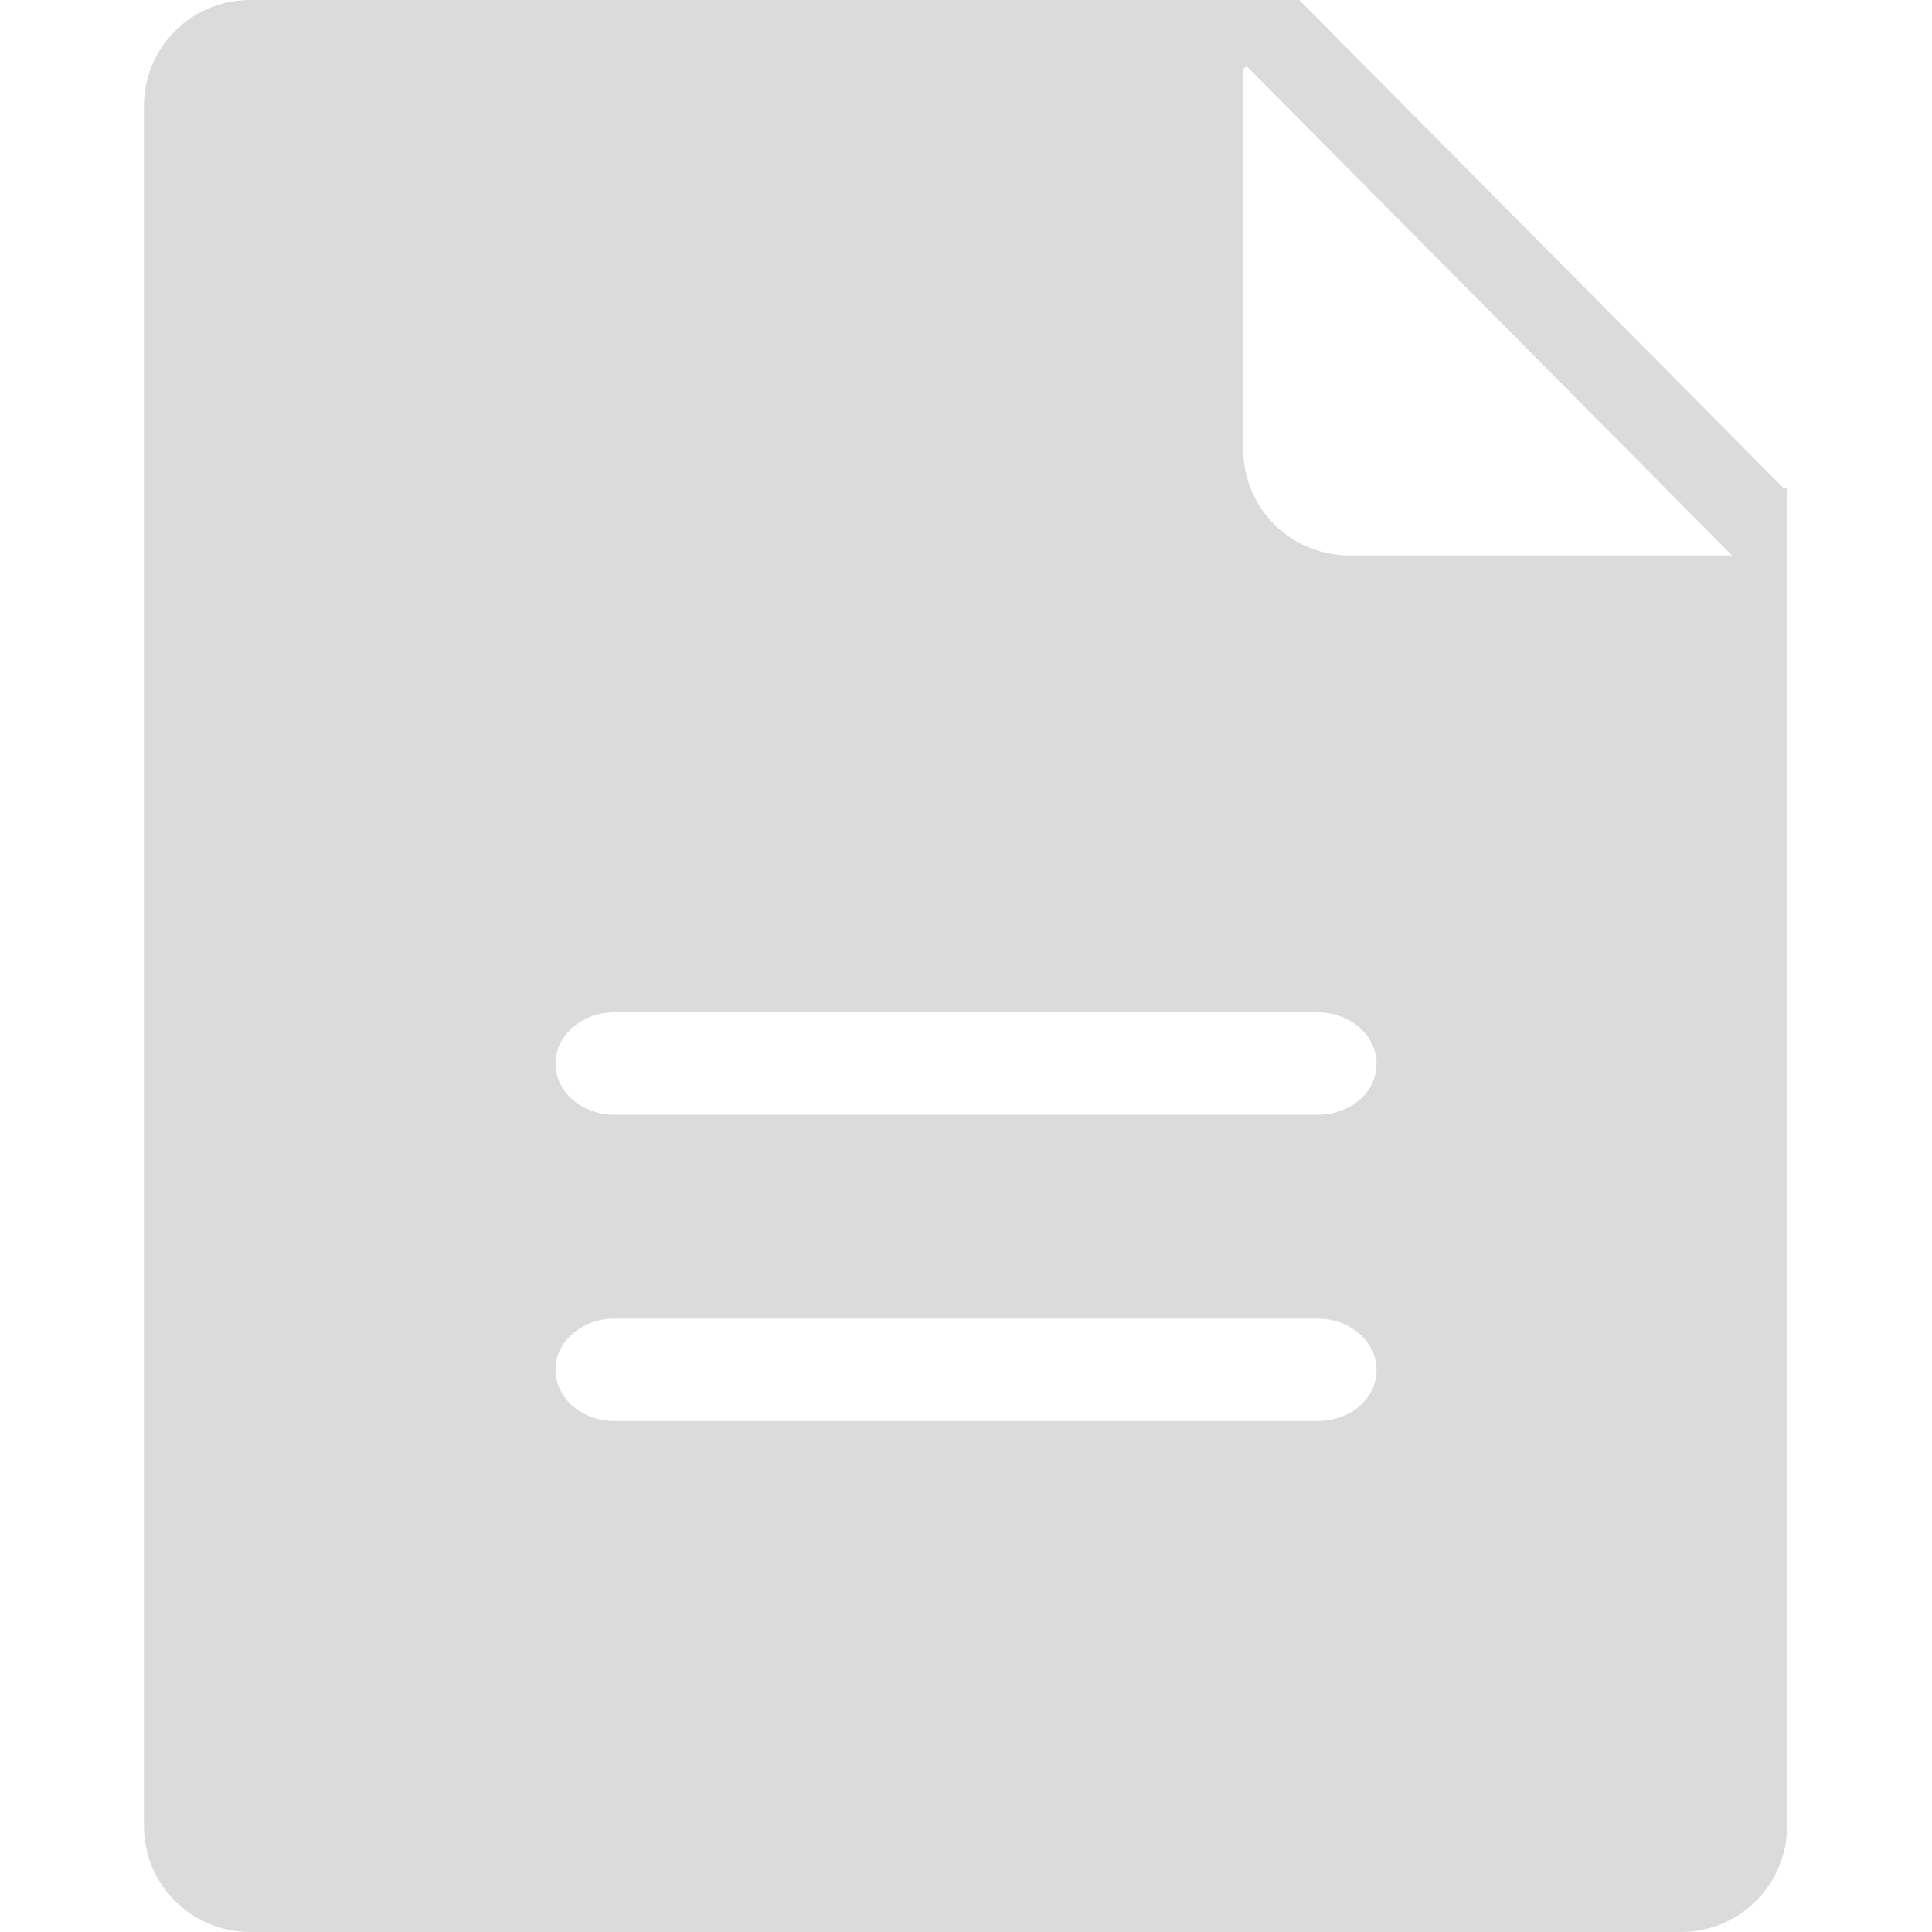
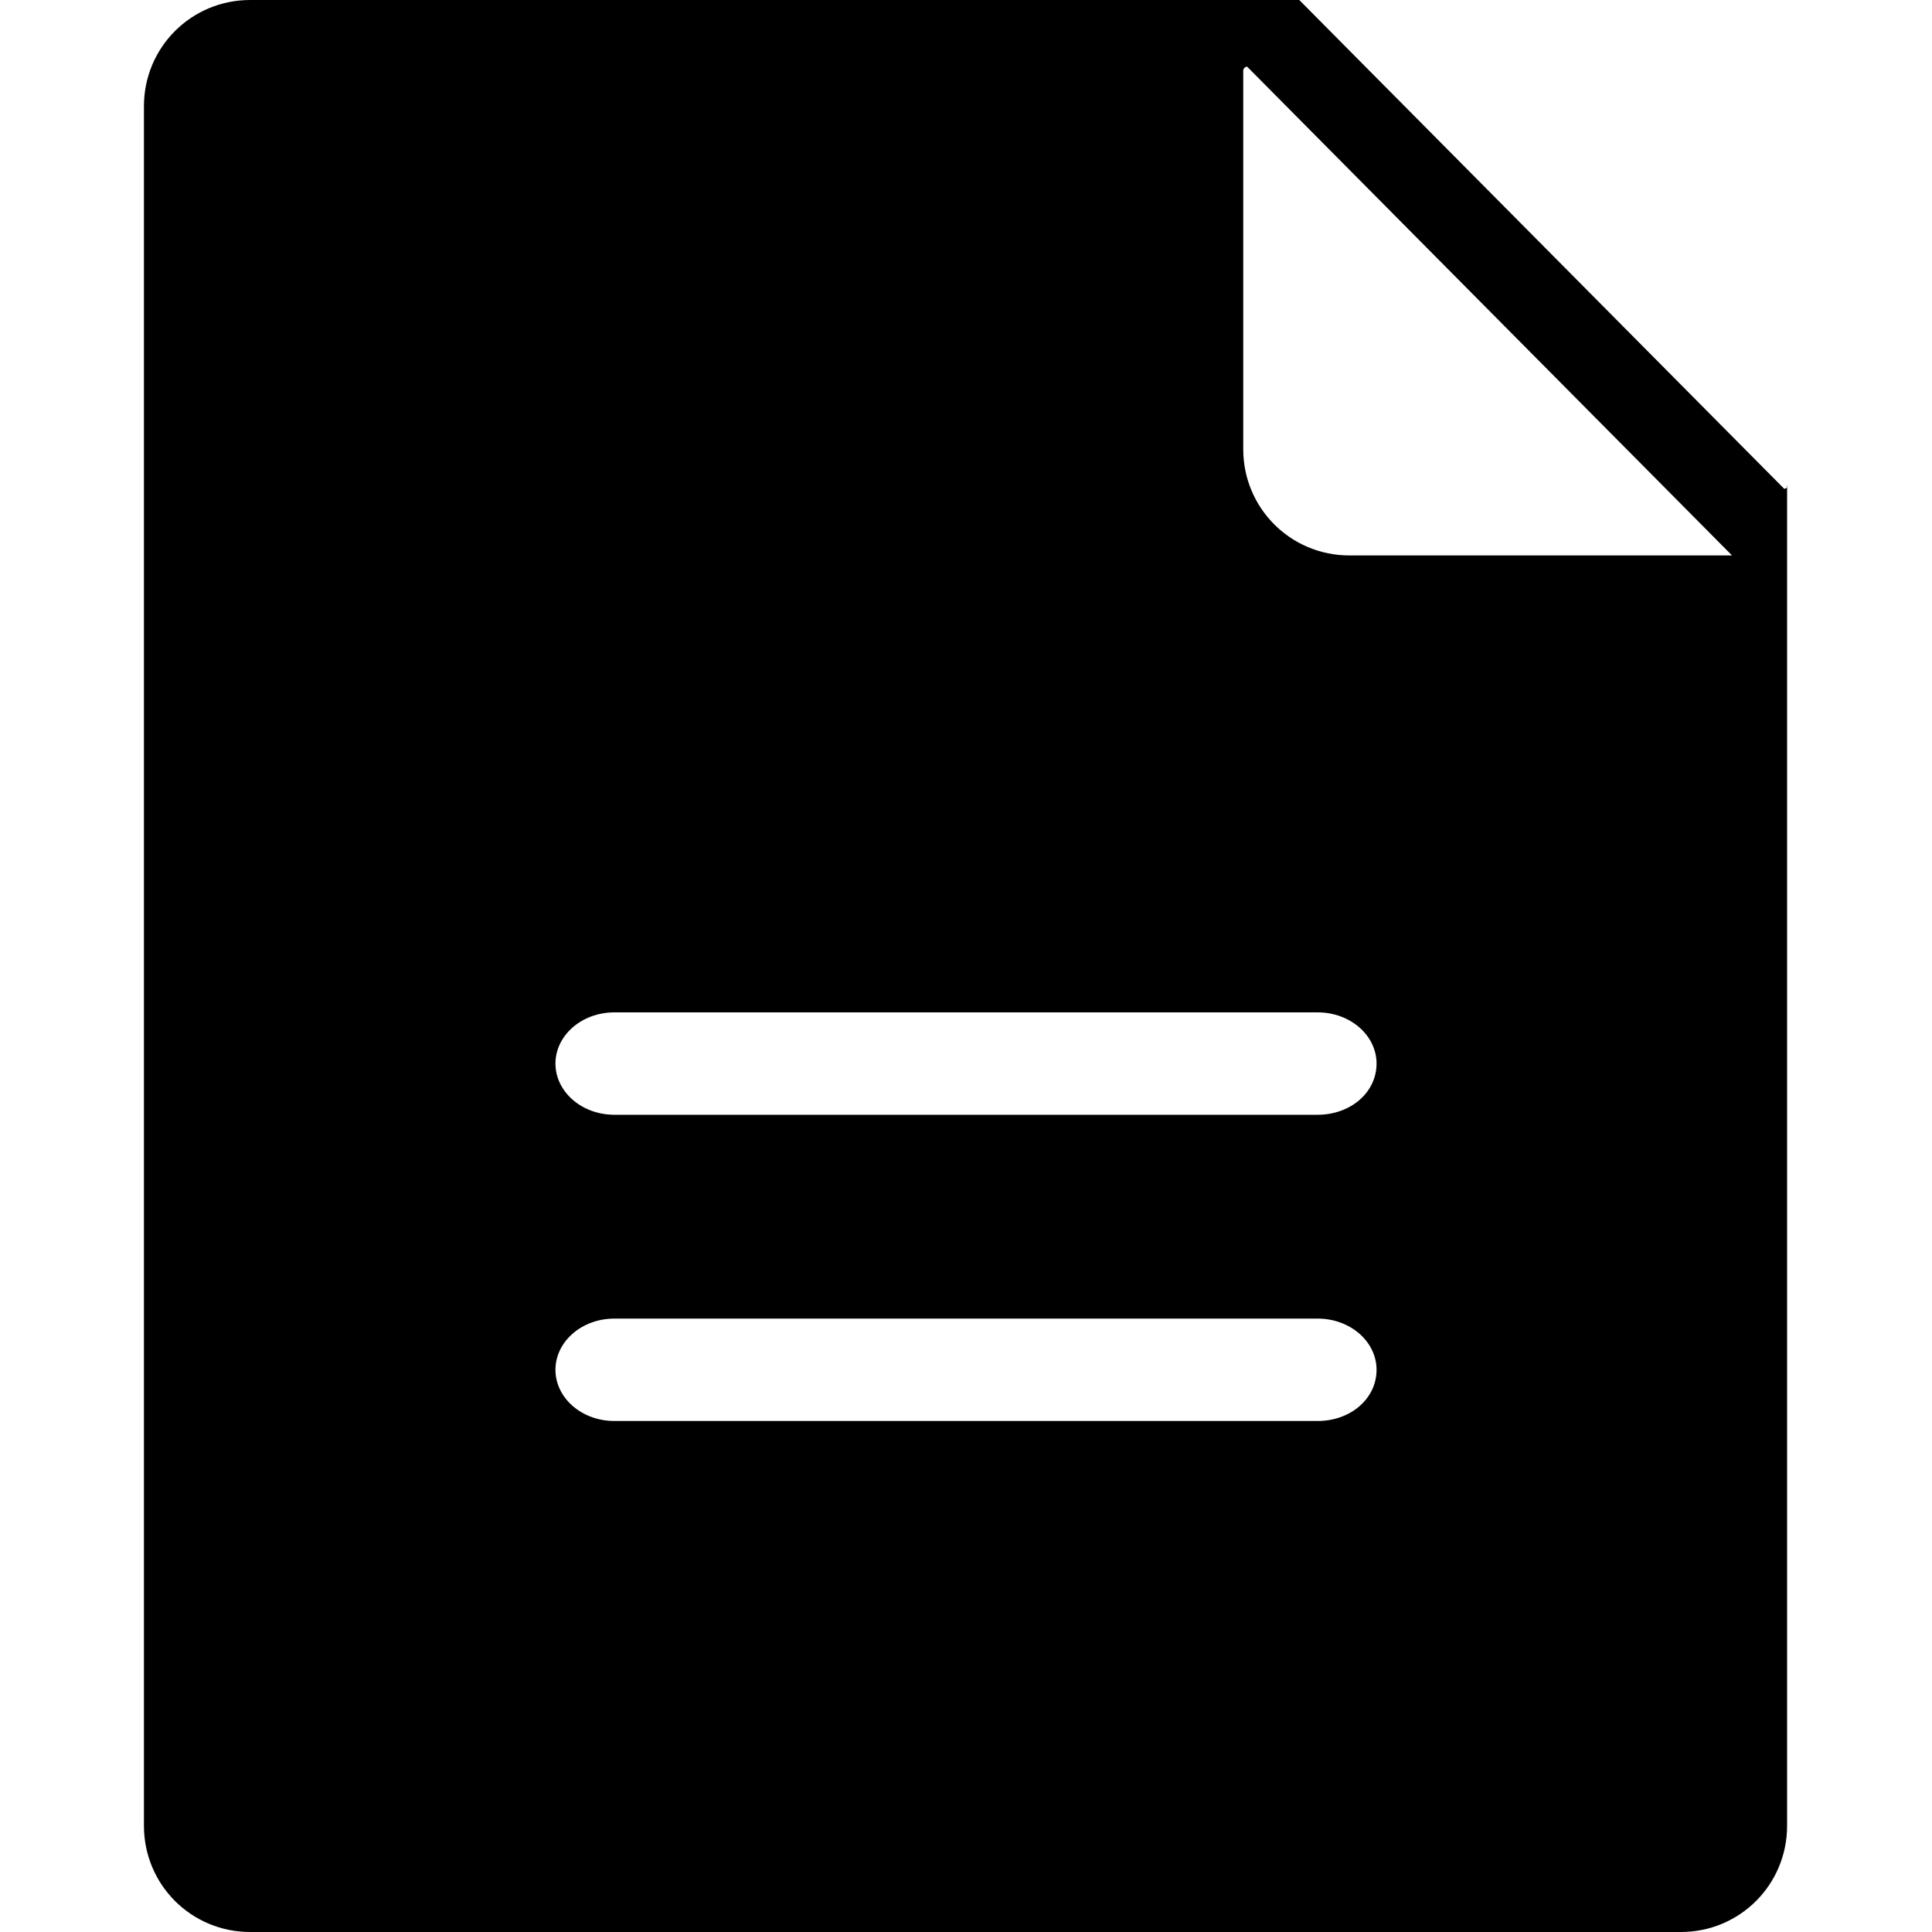
<svg xmlns="http://www.w3.org/2000/svg" t="1584328994343" class="icon" viewBox="0 0 1024 1024" version="1.1" p-id="6579" width="200" height="200">
  <defs>
    <style type="text/css" />
  </defs>
-   <path d="M945.664 259.072L688.64 0H132.608c-31.232 0-56.32 25.088-56.32 56.32v911.36c0 31.232 25.088 56.32 56.32 56.32H890.88c31.232 0 56.32-25.088 56.32-56.32V257.024c0.512 1.024-0.512 2.048-1.536 2.048z m-247.296 494.08H325.632c-17.408 0-31.232-12.288-31.232-27.136s13.824-27.136 31.232-27.136h372.736c17.408 0 31.232 12.288 31.232 27.136 0 15.36-13.824 27.136-31.232 27.136z m0-162.304H325.632c-17.408 0-31.232-12.288-31.232-27.136s13.824-27.136 31.232-27.136h372.736c17.408 0 31.232 12.288 31.232 27.136 0 15.36-13.824 27.136-31.232 27.136z m16.896-296.448c-31.232 0-56.32-25.088-56.32-56.32V37.376c0-1.024 1.024-2.048 2.048-2.048l257.024 259.072h-202.752z" p-id="6580" fill="#dbdbdb" />
+   <path d="M945.664 259.072L688.64 0H132.608c-31.232 0-56.32 25.088-56.32 56.32v911.36c0 31.232 25.088 56.32 56.32 56.32H890.88c31.232 0 56.32-25.088 56.32-56.32V257.024c0.512 1.024-0.512 2.048-1.536 2.048z m-247.296 494.08H325.632c-17.408 0-31.232-12.288-31.232-27.136s13.824-27.136 31.232-27.136h372.736c17.408 0 31.232 12.288 31.232 27.136 0 15.36-13.824 27.136-31.232 27.136z m0-162.304H325.632c-17.408 0-31.232-12.288-31.232-27.136s13.824-27.136 31.232-27.136h372.736c17.408 0 31.232 12.288 31.232 27.136 0 15.36-13.824 27.136-31.232 27.136z m16.896-296.448c-31.232 0-56.32-25.088-56.32-56.32V37.376c0-1.024 1.024-2.048 2.048-2.048l257.024 259.072h-202.752z" p-id="6580" />
</svg>
